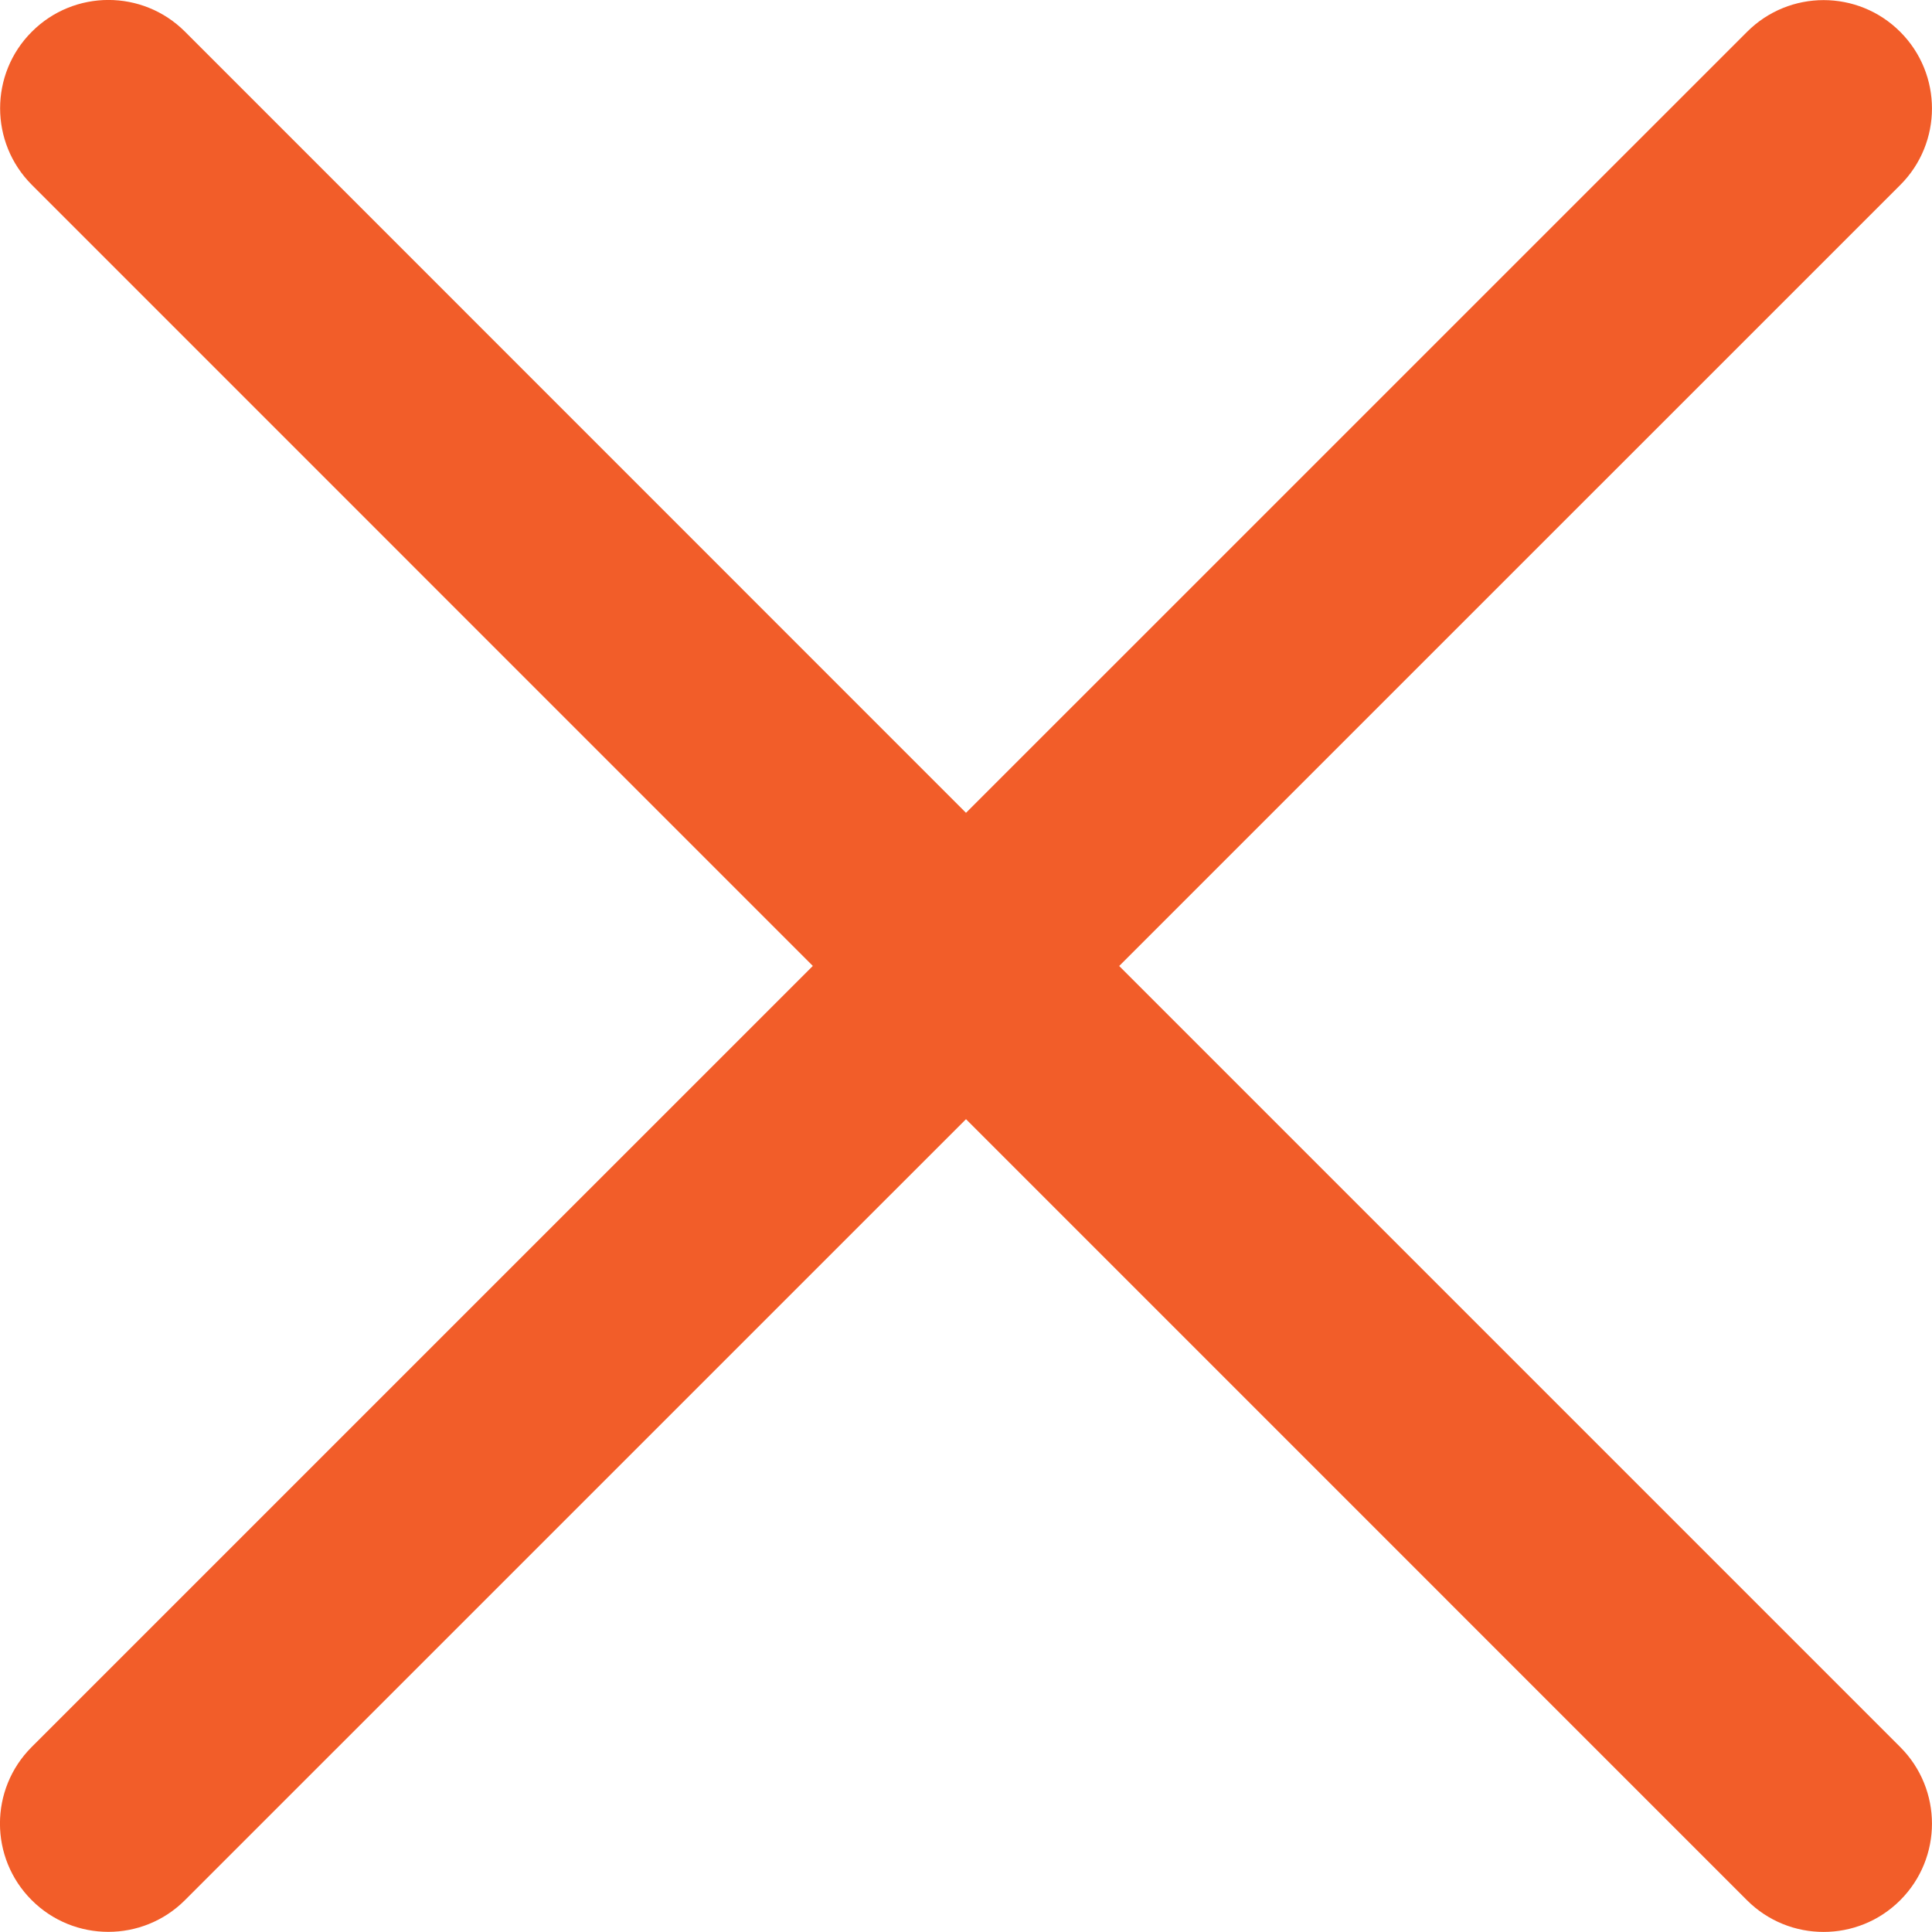
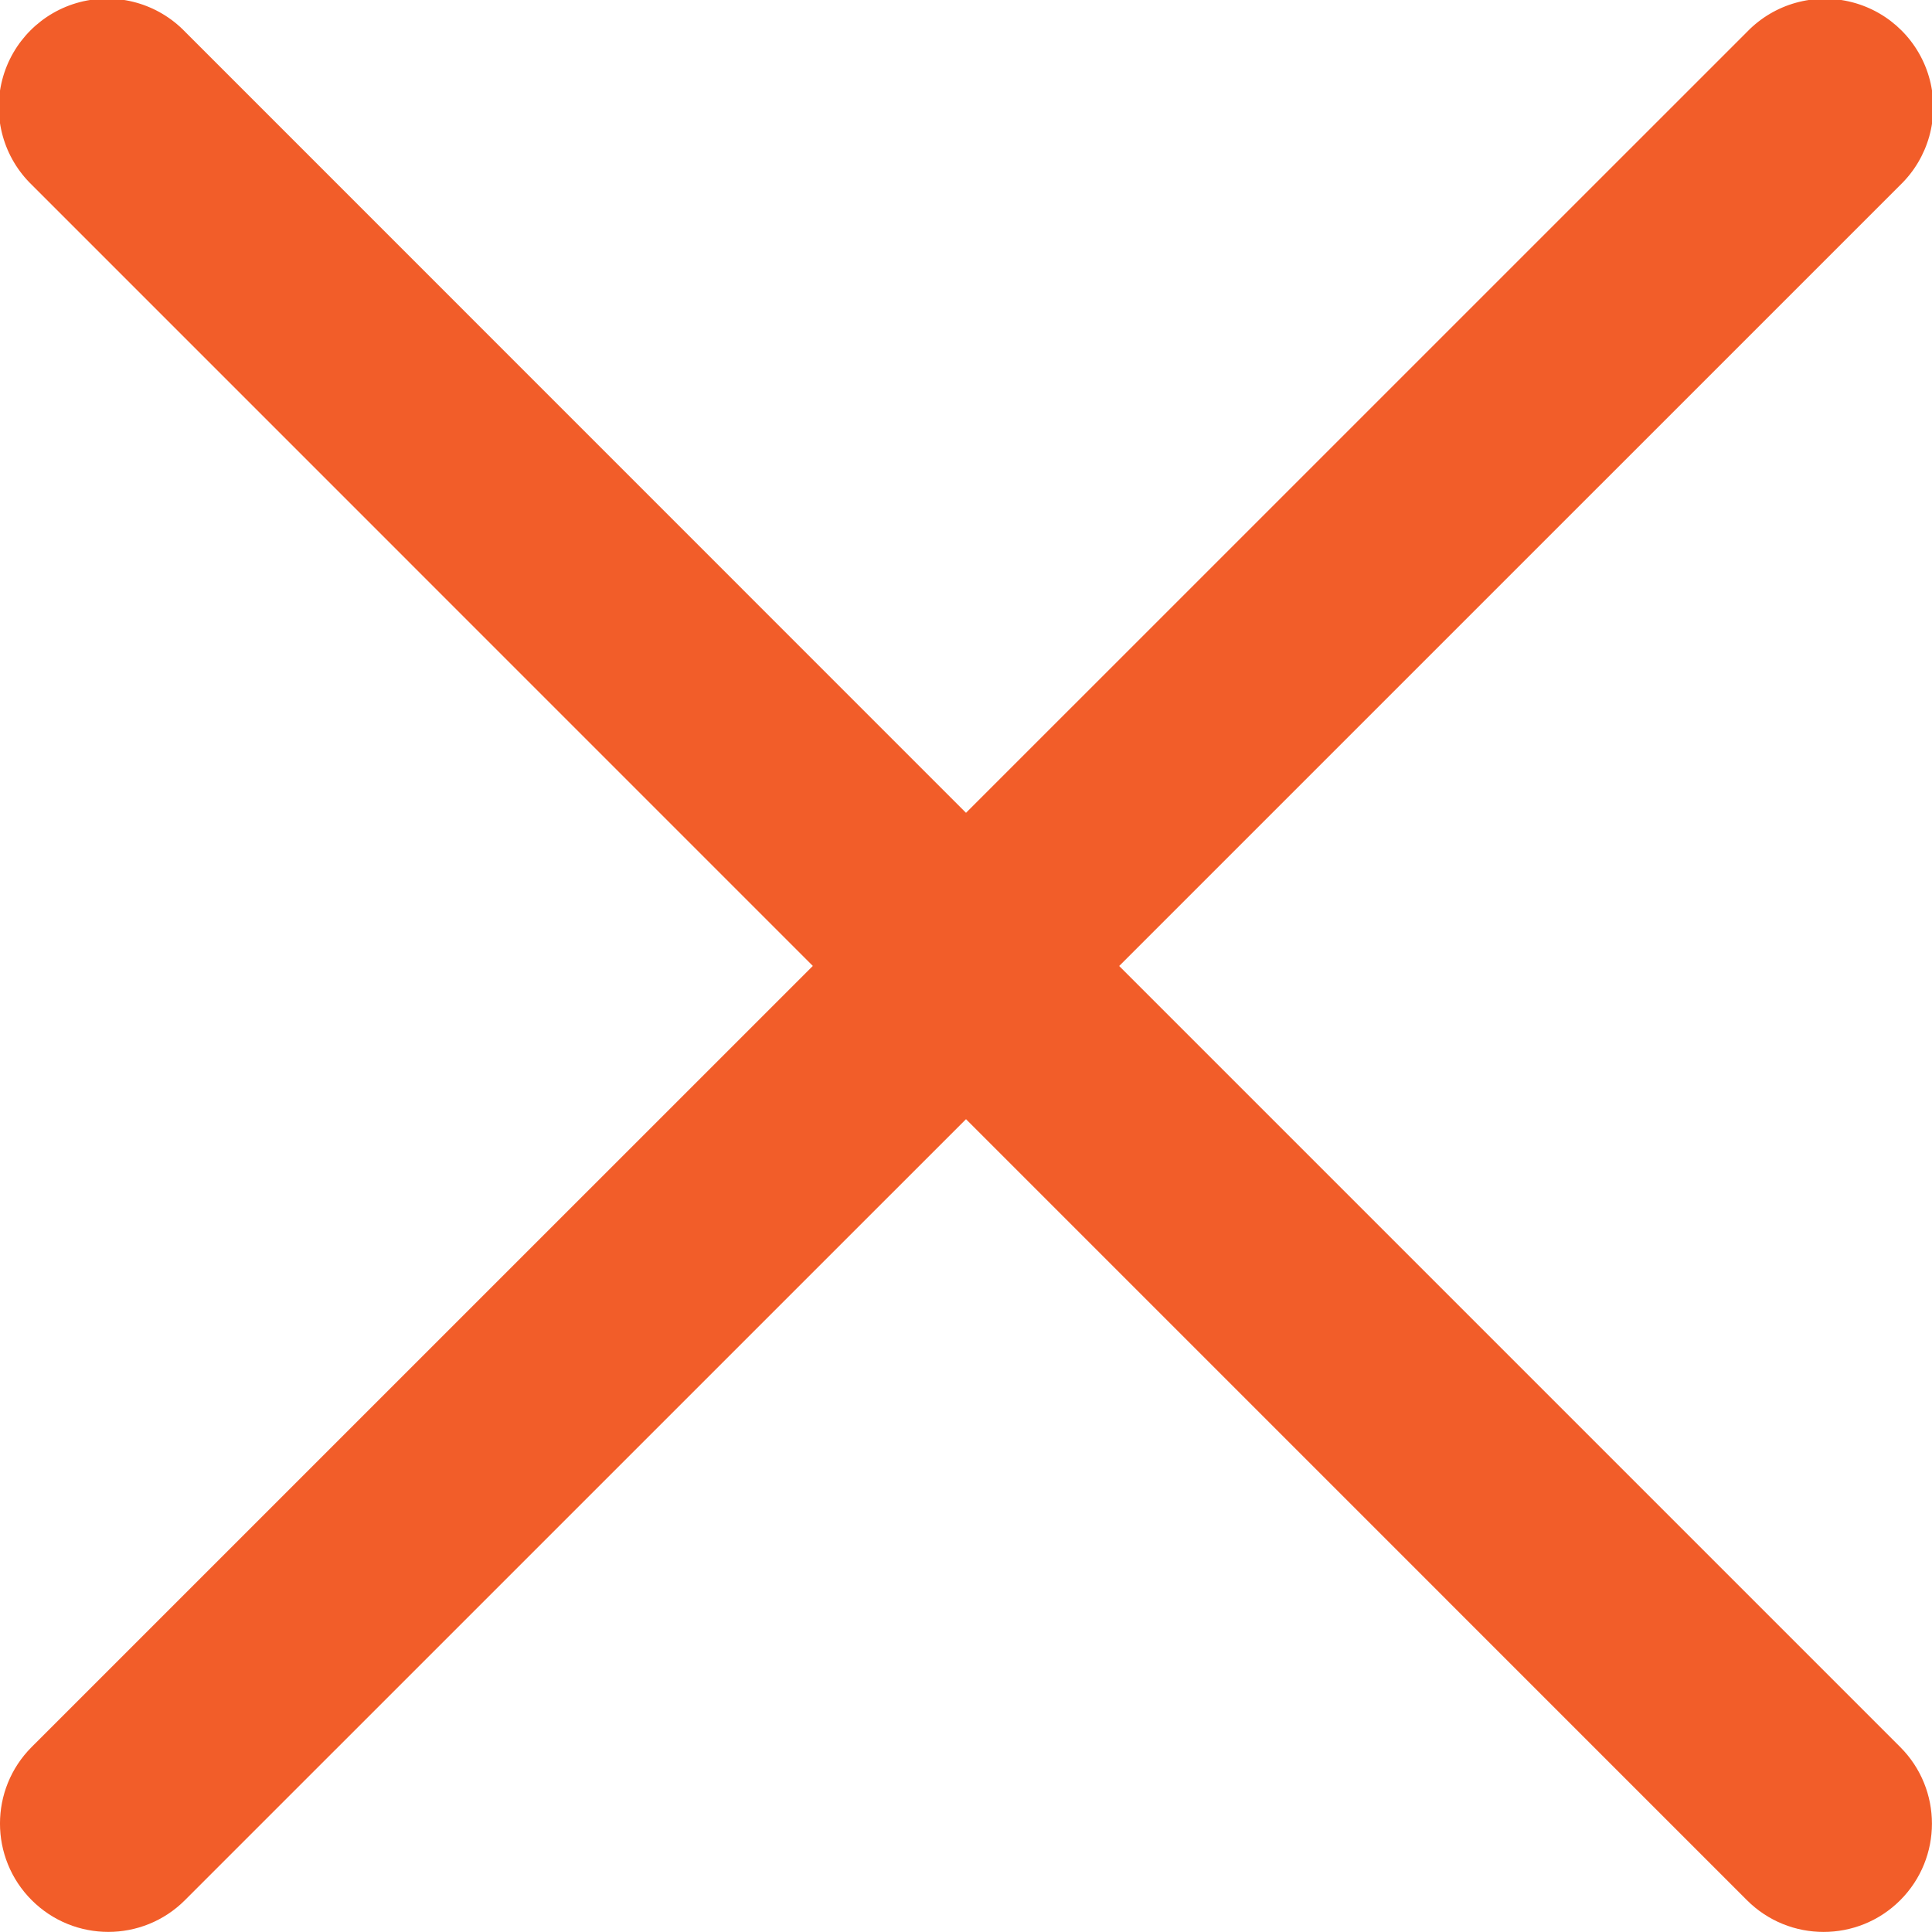
- <svg xmlns="http://www.w3.org/2000/svg" fill="#f25d29" version="1.0" id="Layer_1" x="0px" y="0px" width="26.752px" height="26.752px" viewBox="0 0 26.752 26.752" enable-background="new 0 0 26.752 26.752" xml:space="preserve">
-   <path d="M15.497,13.376L26.312,2.562c0.586-0.585,0.586-1.535,0-2.121s-1.535-0.586-2.121,0L13.376,11.255L2.562,0.439 c-0.586-0.586-1.535-0.586-2.121,0c-0.586,0.585-0.586,1.535,0,2.121l10.814,10.815L0.439,24.19c-0.586,0.586-0.586,1.535,0,2.121 c0.293,0.293,0.677,0.439,1.061,0.439s0.768-0.146,1.061-0.439l10.815-10.814L24.19,26.312c0.293,0.293,0.677,0.439,1.061,0.439 s0.768-0.146,1.061-0.439c0.586-0.586,0.586-1.535,0-2.121L15.497,13.376z" />
+ <svg xmlns="http://www.w3.org/2000/svg" fill="#f25d29" version="1.0" width="26.752" height="26.752">
+   <path d="M15.497 13.376L26.312 2.562A1.5 1.5 0 1 0 24.191.441L13.376 11.255 2.562.439A1.5 1.5 0 1 0 .441 2.56l10.814 10.815L.439 24.19a1.5 1.5 0 1 0 2.122 2.121l10.815-10.814L24.19 26.312c.293.293.677.439 1.061.439s.768-.146 1.061-.439a1.5 1.5 0 0 0 0-2.121L15.497 13.376z" />
</svg>
